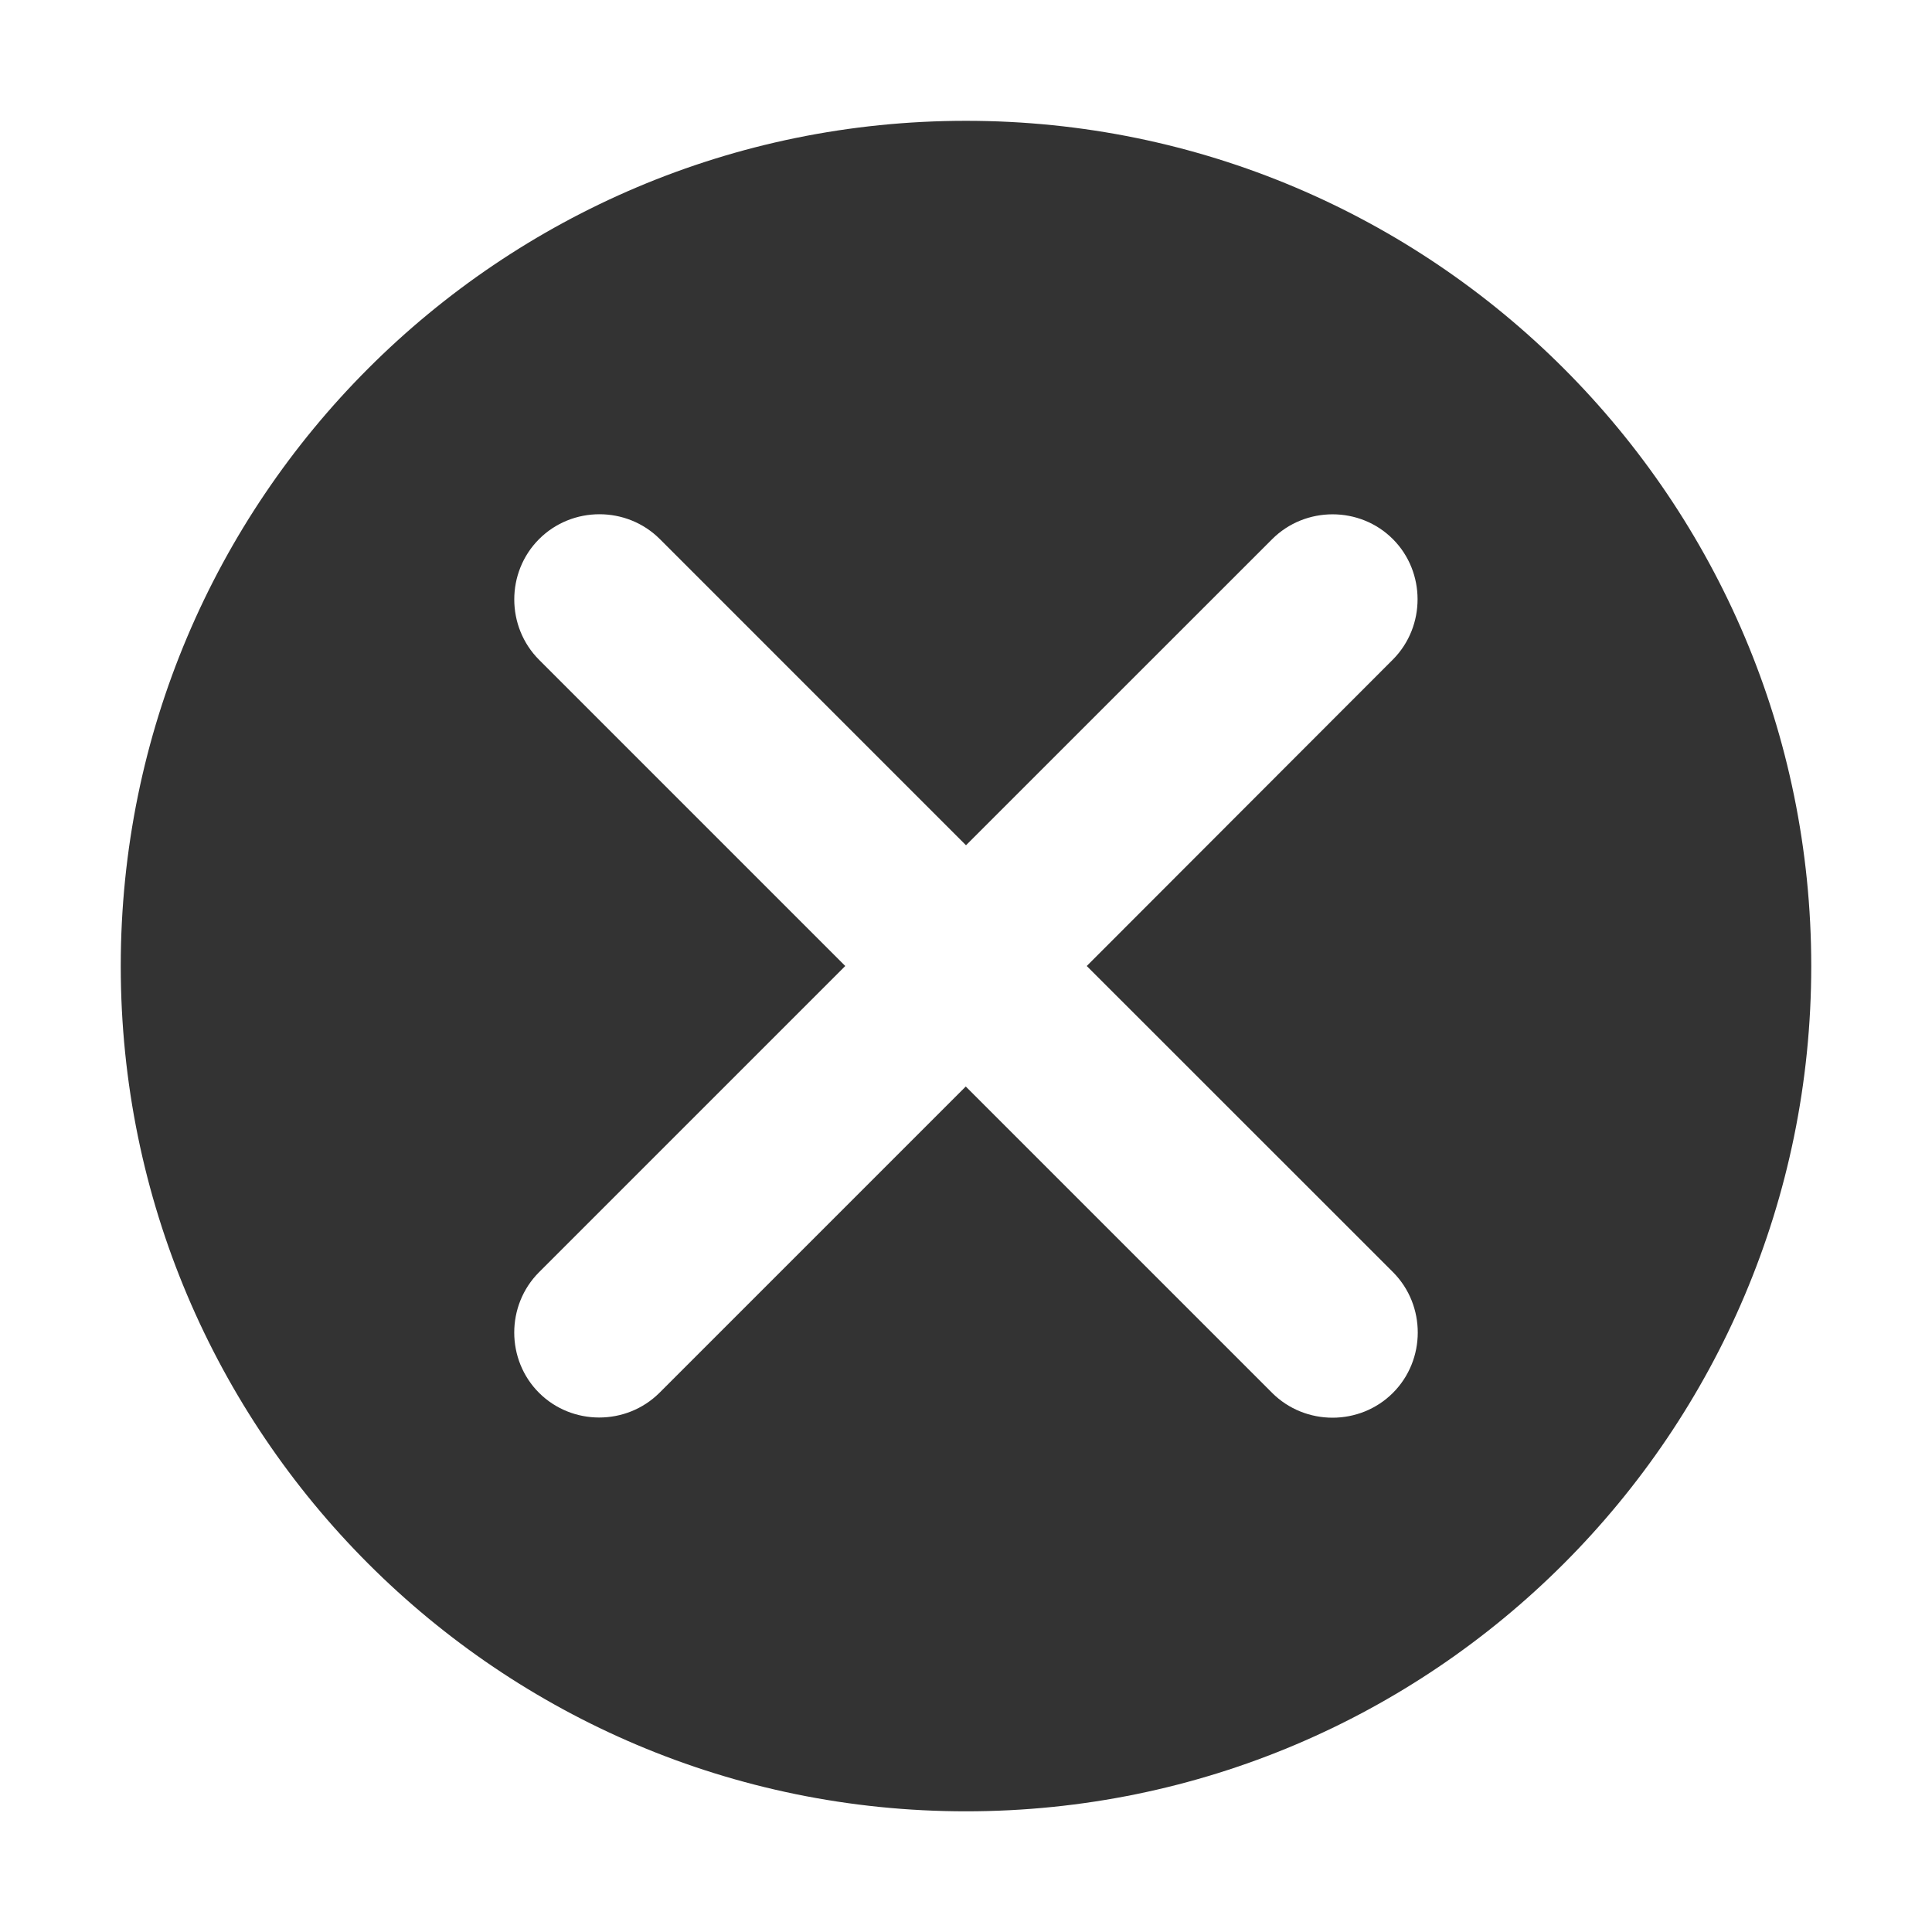
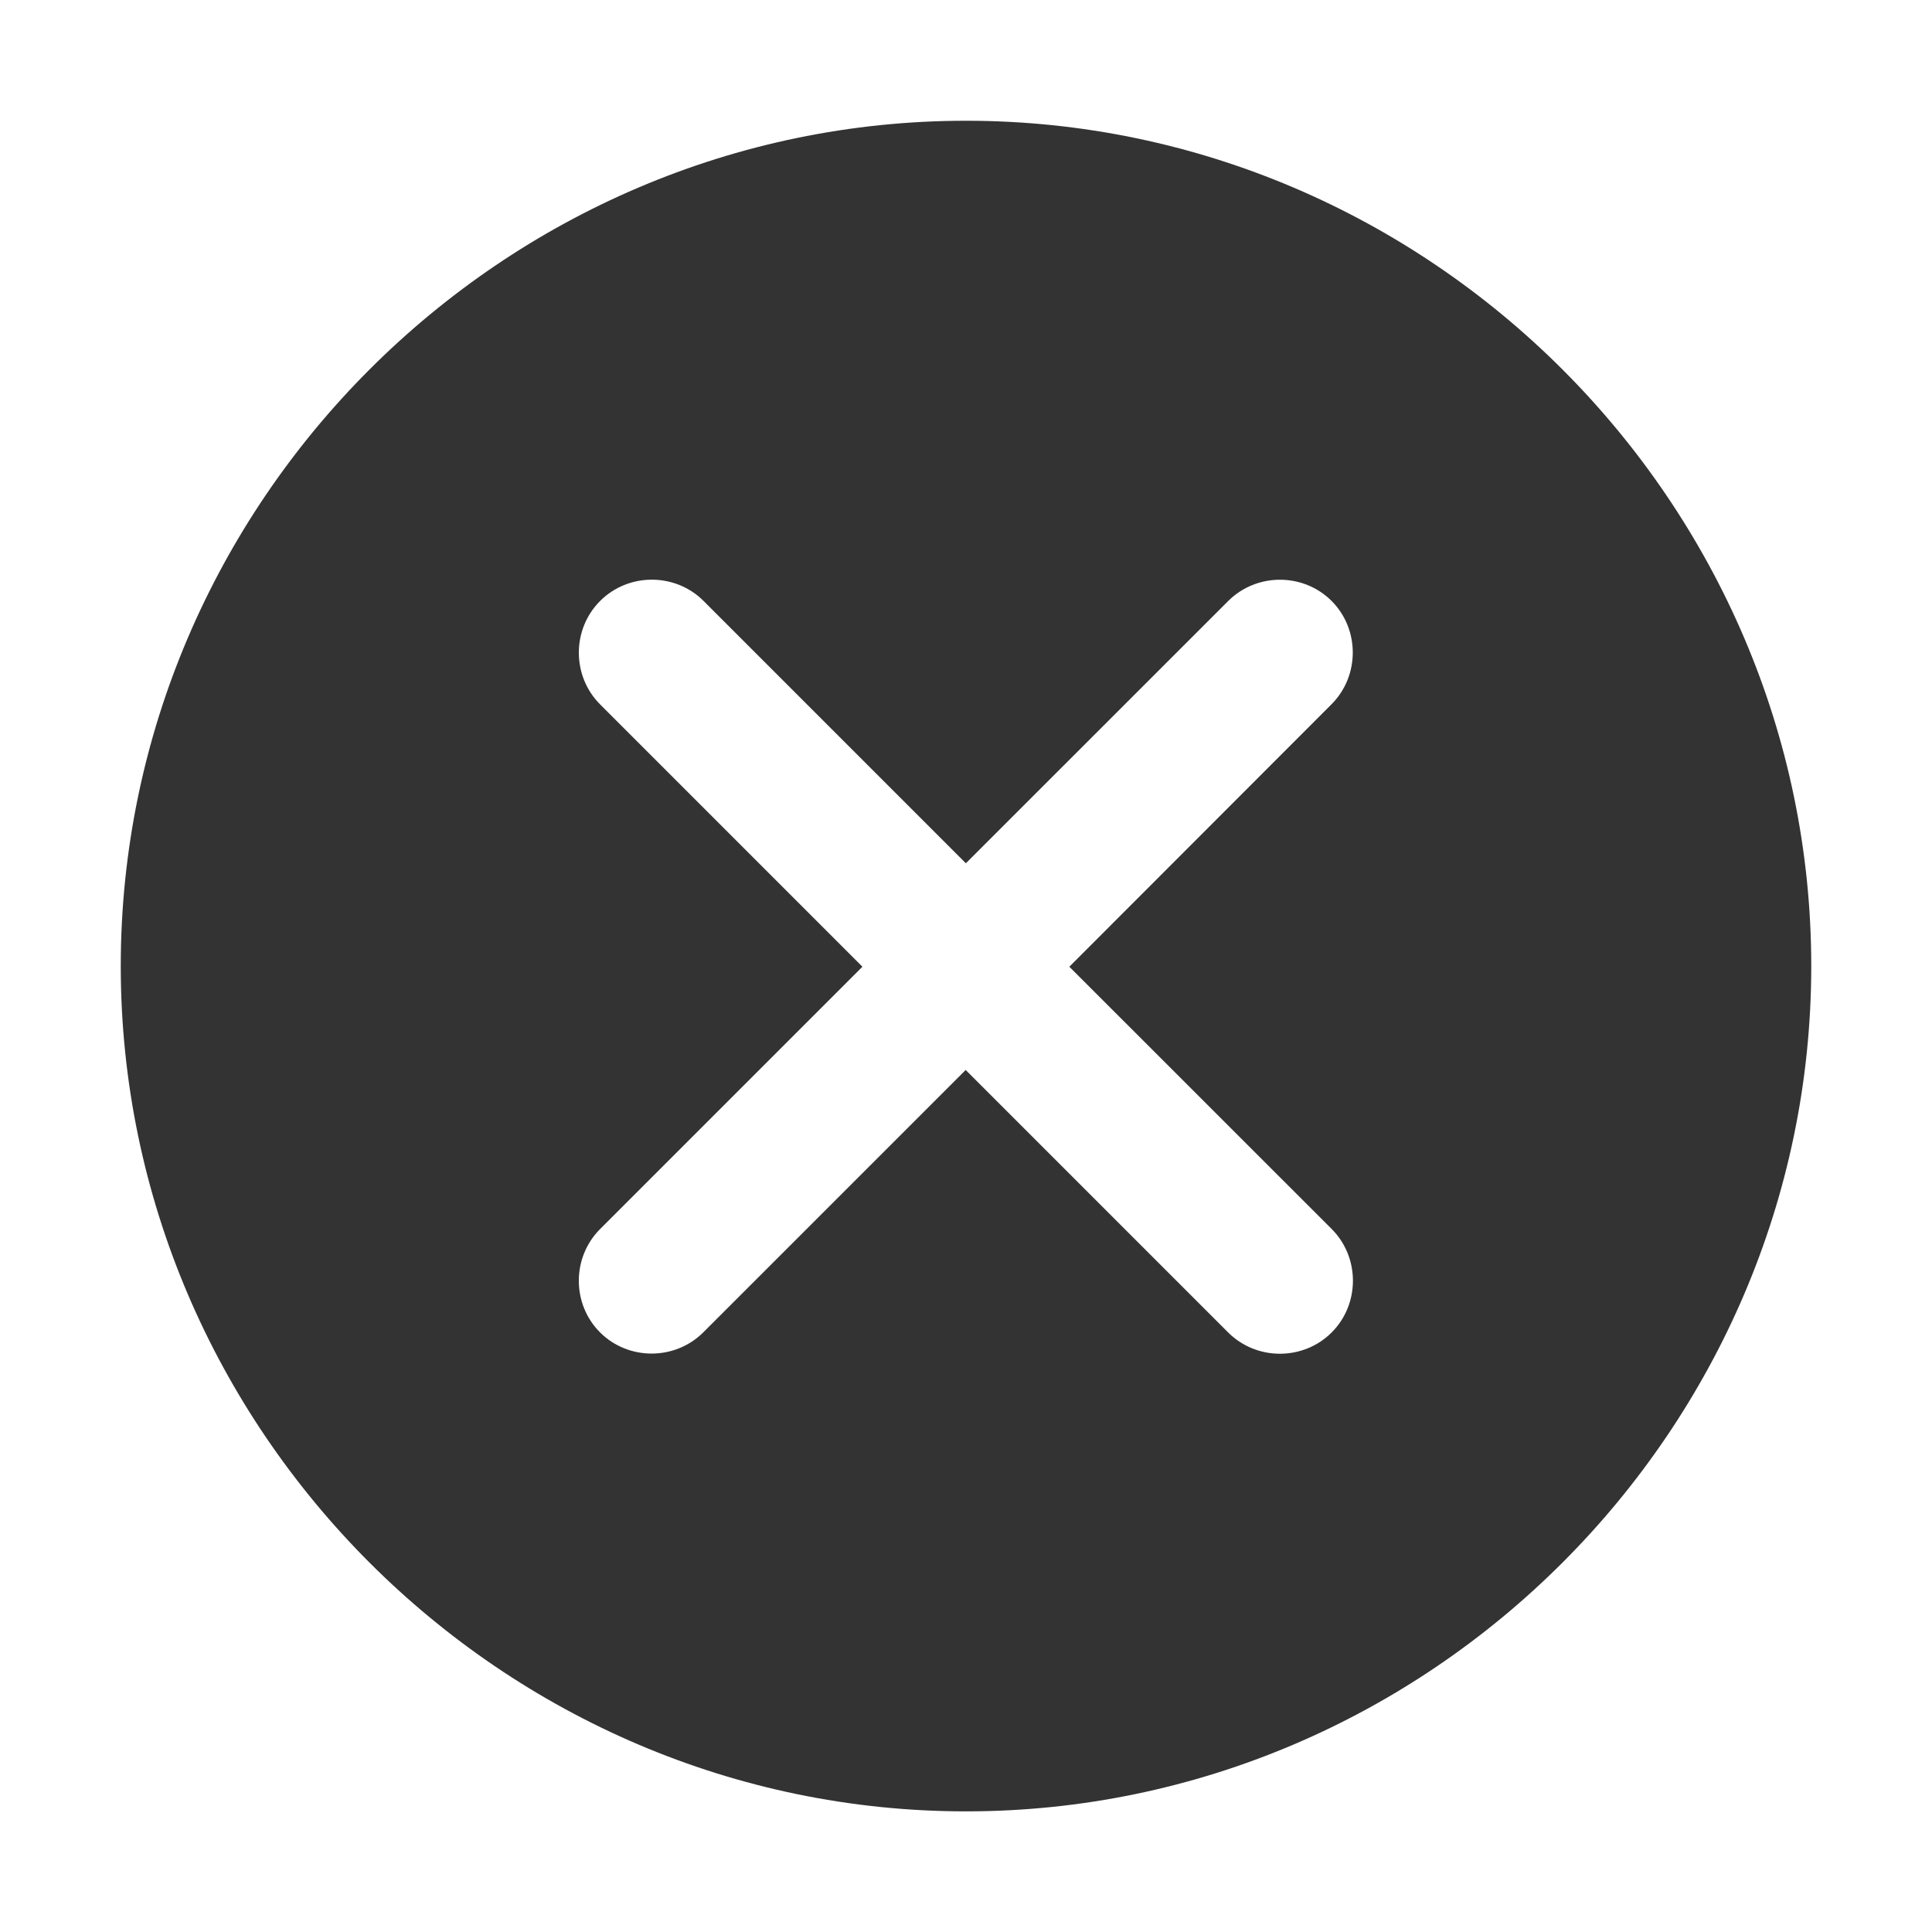
<svg xmlns="http://www.w3.org/2000/svg" version="1.1" x="0px" y="0px" viewBox="0 0 1024 1024" style="enable-background:new 0 0 1024 1024;" xml:space="preserve">
  <style type="text/css">
	.st0{display:none;}
	.st1{fill:#333333;}
</style>
  <g id="图层_1" class="st0">
</g>
-   <g id="图层_2" class="st0">
+   <g id="图层_2">
</g>
-   <g id="图层_3" class="st0">
+   <g id="图层_3">
</g>
  <g id="图层_4">
-     <path class="st1" d="M512,64.035c-247.423,0-447.999,200.576-447.999,447.999S264.577,960.033,512,960.033   s447.999-200.576,447.999-447.999S759.423,64.035,512,64.035z M674.214,285.821c17.609-17.637,46.571-17.602,64.059-0.063   c17.346,17.397,17.464,46.06,0.126,63.68C684.266,403.626,576,512,576,512s108.276,108.241,162.415,162.361   c17.431,17.612,17.351,46.399-0.127,63.884c-17.53,17.538-46.427,17.57-64.024,0.019c-54.13-54.13-162.391-162.391-162.391-162.391   S403.599,684.143,349.462,738.278c-17.565,17.407-46.267,17.357-63.714-0.009c-17.551-17.47-17.61-46.391-0.028-63.99   C339.813,620.185,448,512,448,512S339.886,403.877,285.829,349.815c-17.631-17.536-17.678-46.48-0.118-64.067   c17.546-17.573,46.462-17.586,64.031-0.015C403.828,339.822,512,448,512,448" />
+     <path class="st1" d="M512.004,64.001c-245.778,0-447.986,202.269-447.999,448.007C63.992,757.78,266.235,960.079,512.036,960.061   c245.772-0.018,447.979-202.299,447.967-448.053C959.99,266.263,757.777,64.001,512.004,64.001z M650.917,318.599   c15.087-15.111,39.901-15.081,54.884-0.054c14.862,14.905,14.963,39.463,0.108,54.56c-46.38,46.426-139.14,139.279-139.14,139.279   s92.769,92.738,139.153,139.108c14.934,15.089,14.866,39.753-0.109,54.735c-15.019,15.026-39.777,15.053-54.854,0.016   C604.583,659.865,511.828,567.11,511.828,567.11s-92.767,92.763-139.151,139.144c-15.049,14.914-39.641,14.871-54.589-0.008   c-15.037-14.968-15.088-39.746-0.024-54.825c46.346-46.345,139.038-139.036,139.038-139.036s-92.63-92.638-138.945-138.956   c-15.106-15.025-15.146-39.823-0.102-54.891c15.033-15.056,39.808-15.067,54.861-0.012   c46.34,46.342,139.019,139.026,139.019,139.026" />
  </g>
</svg>
